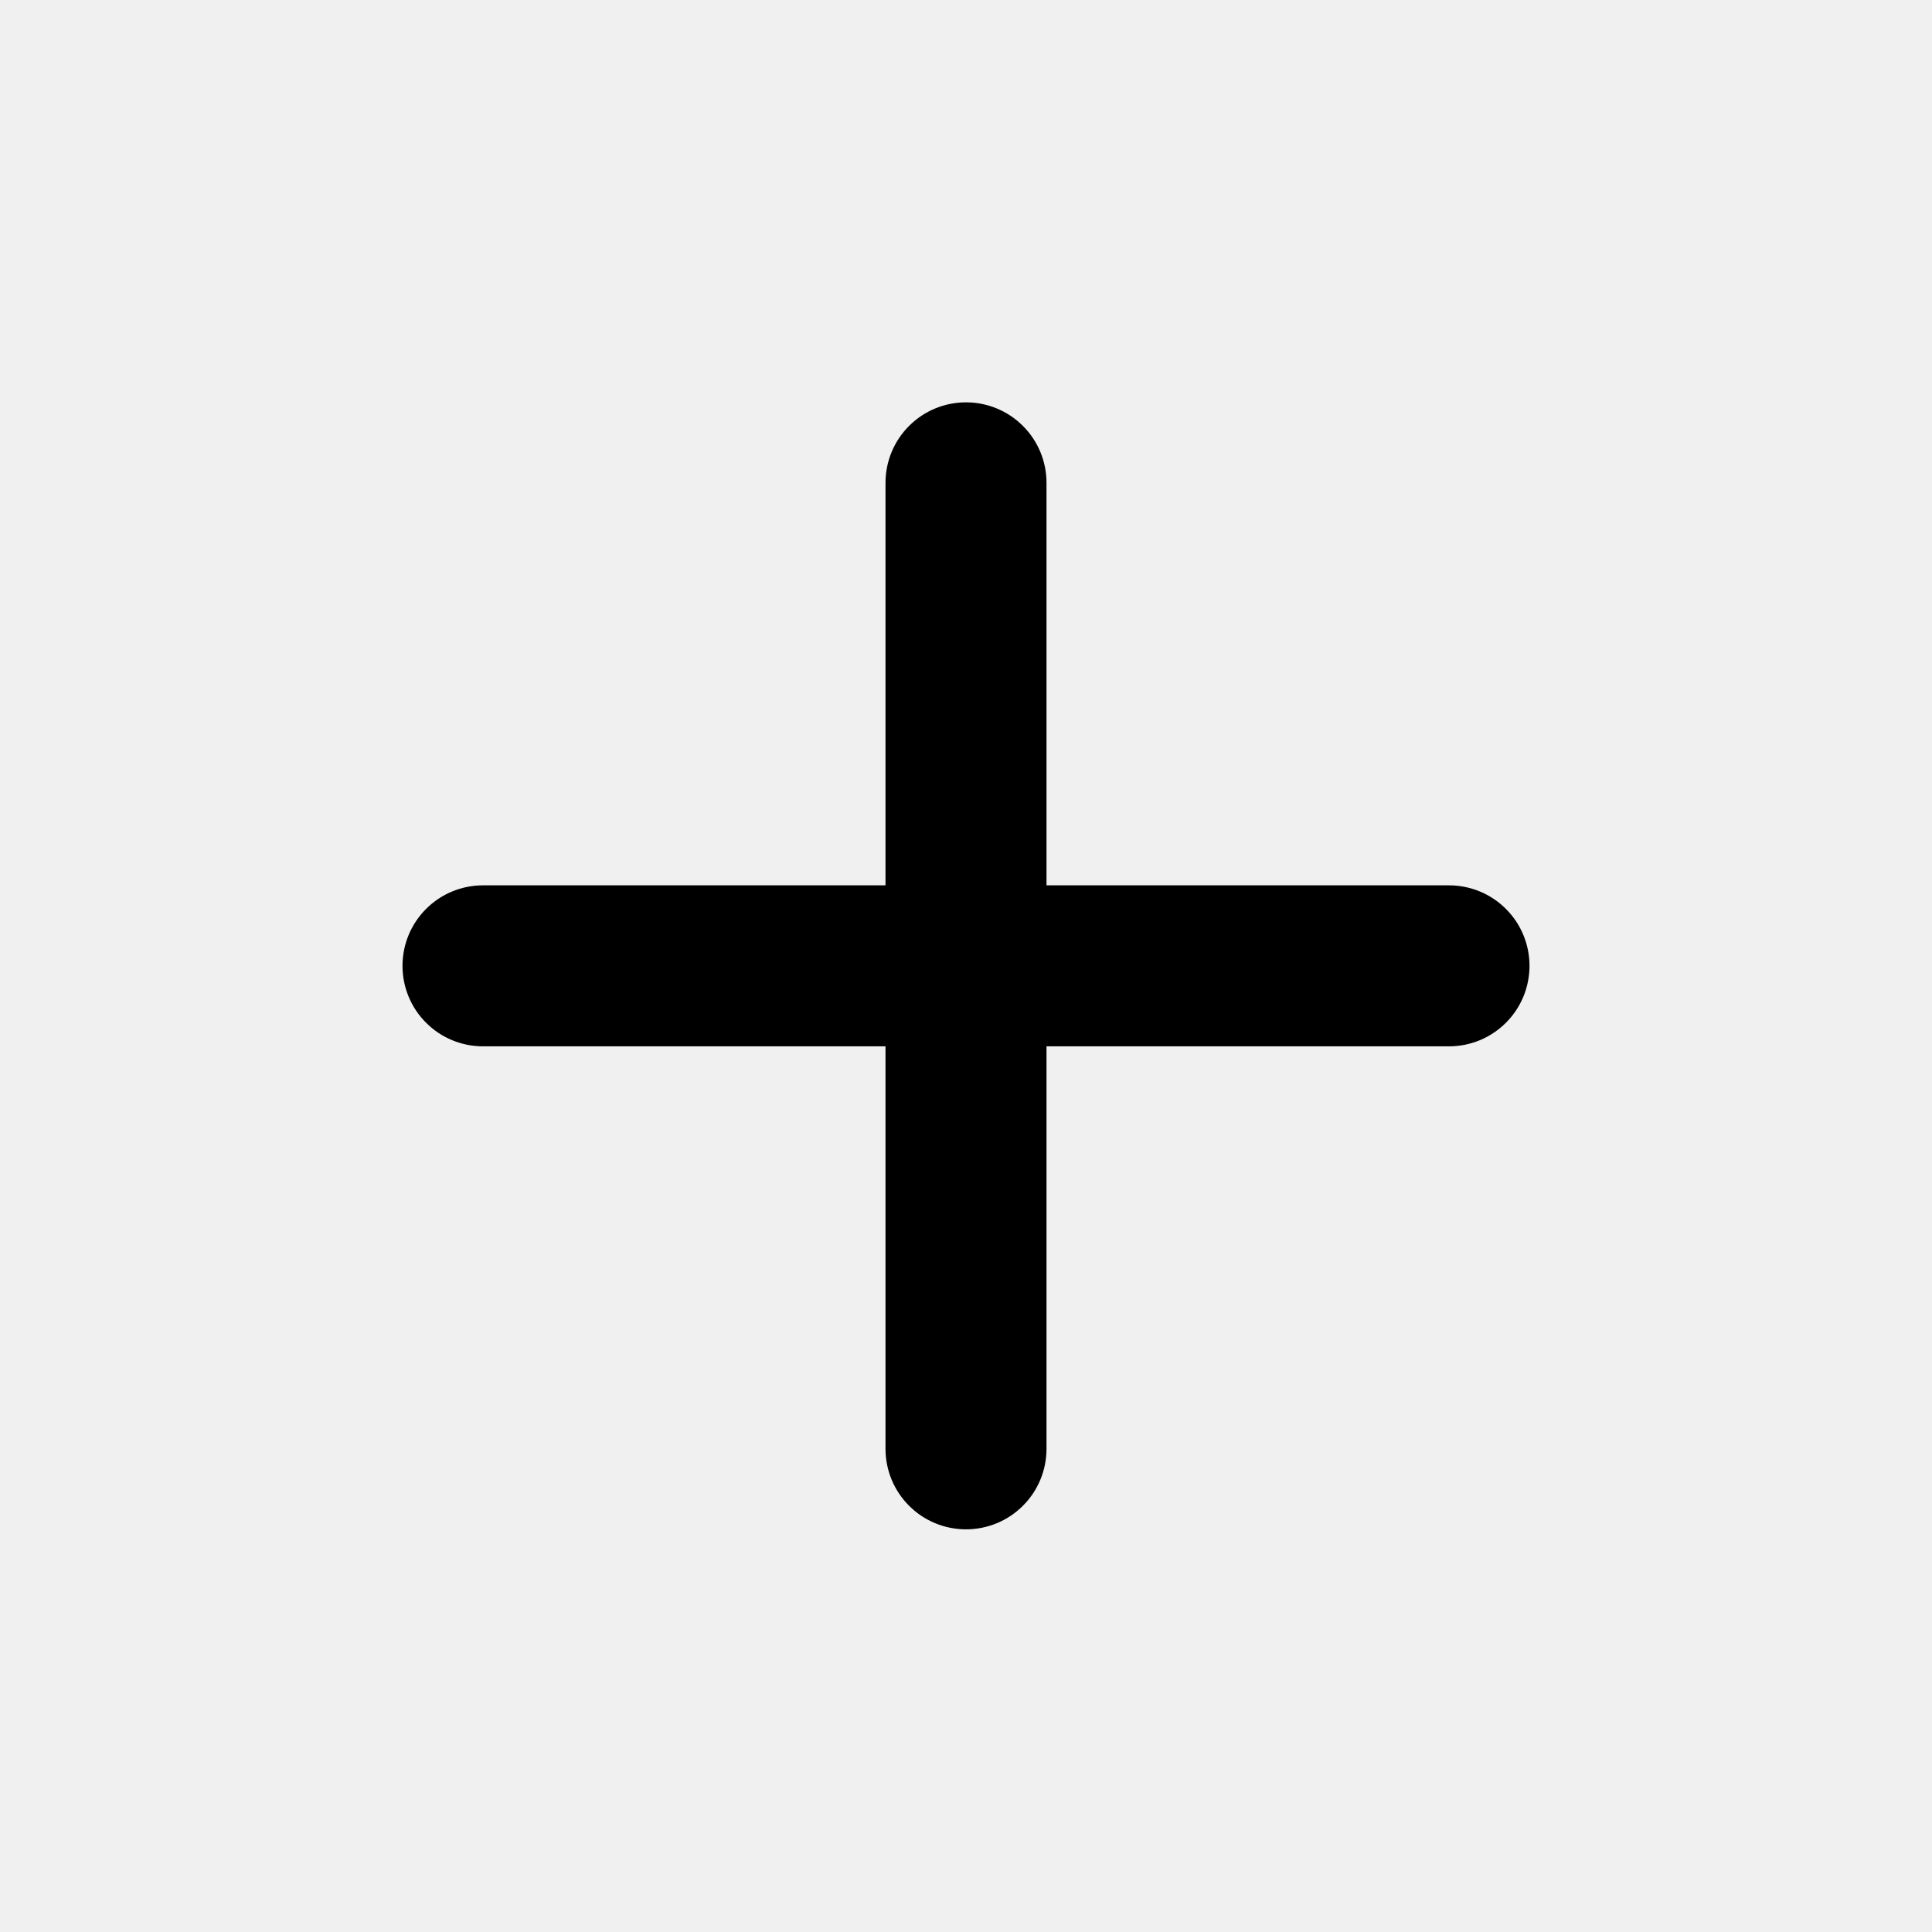
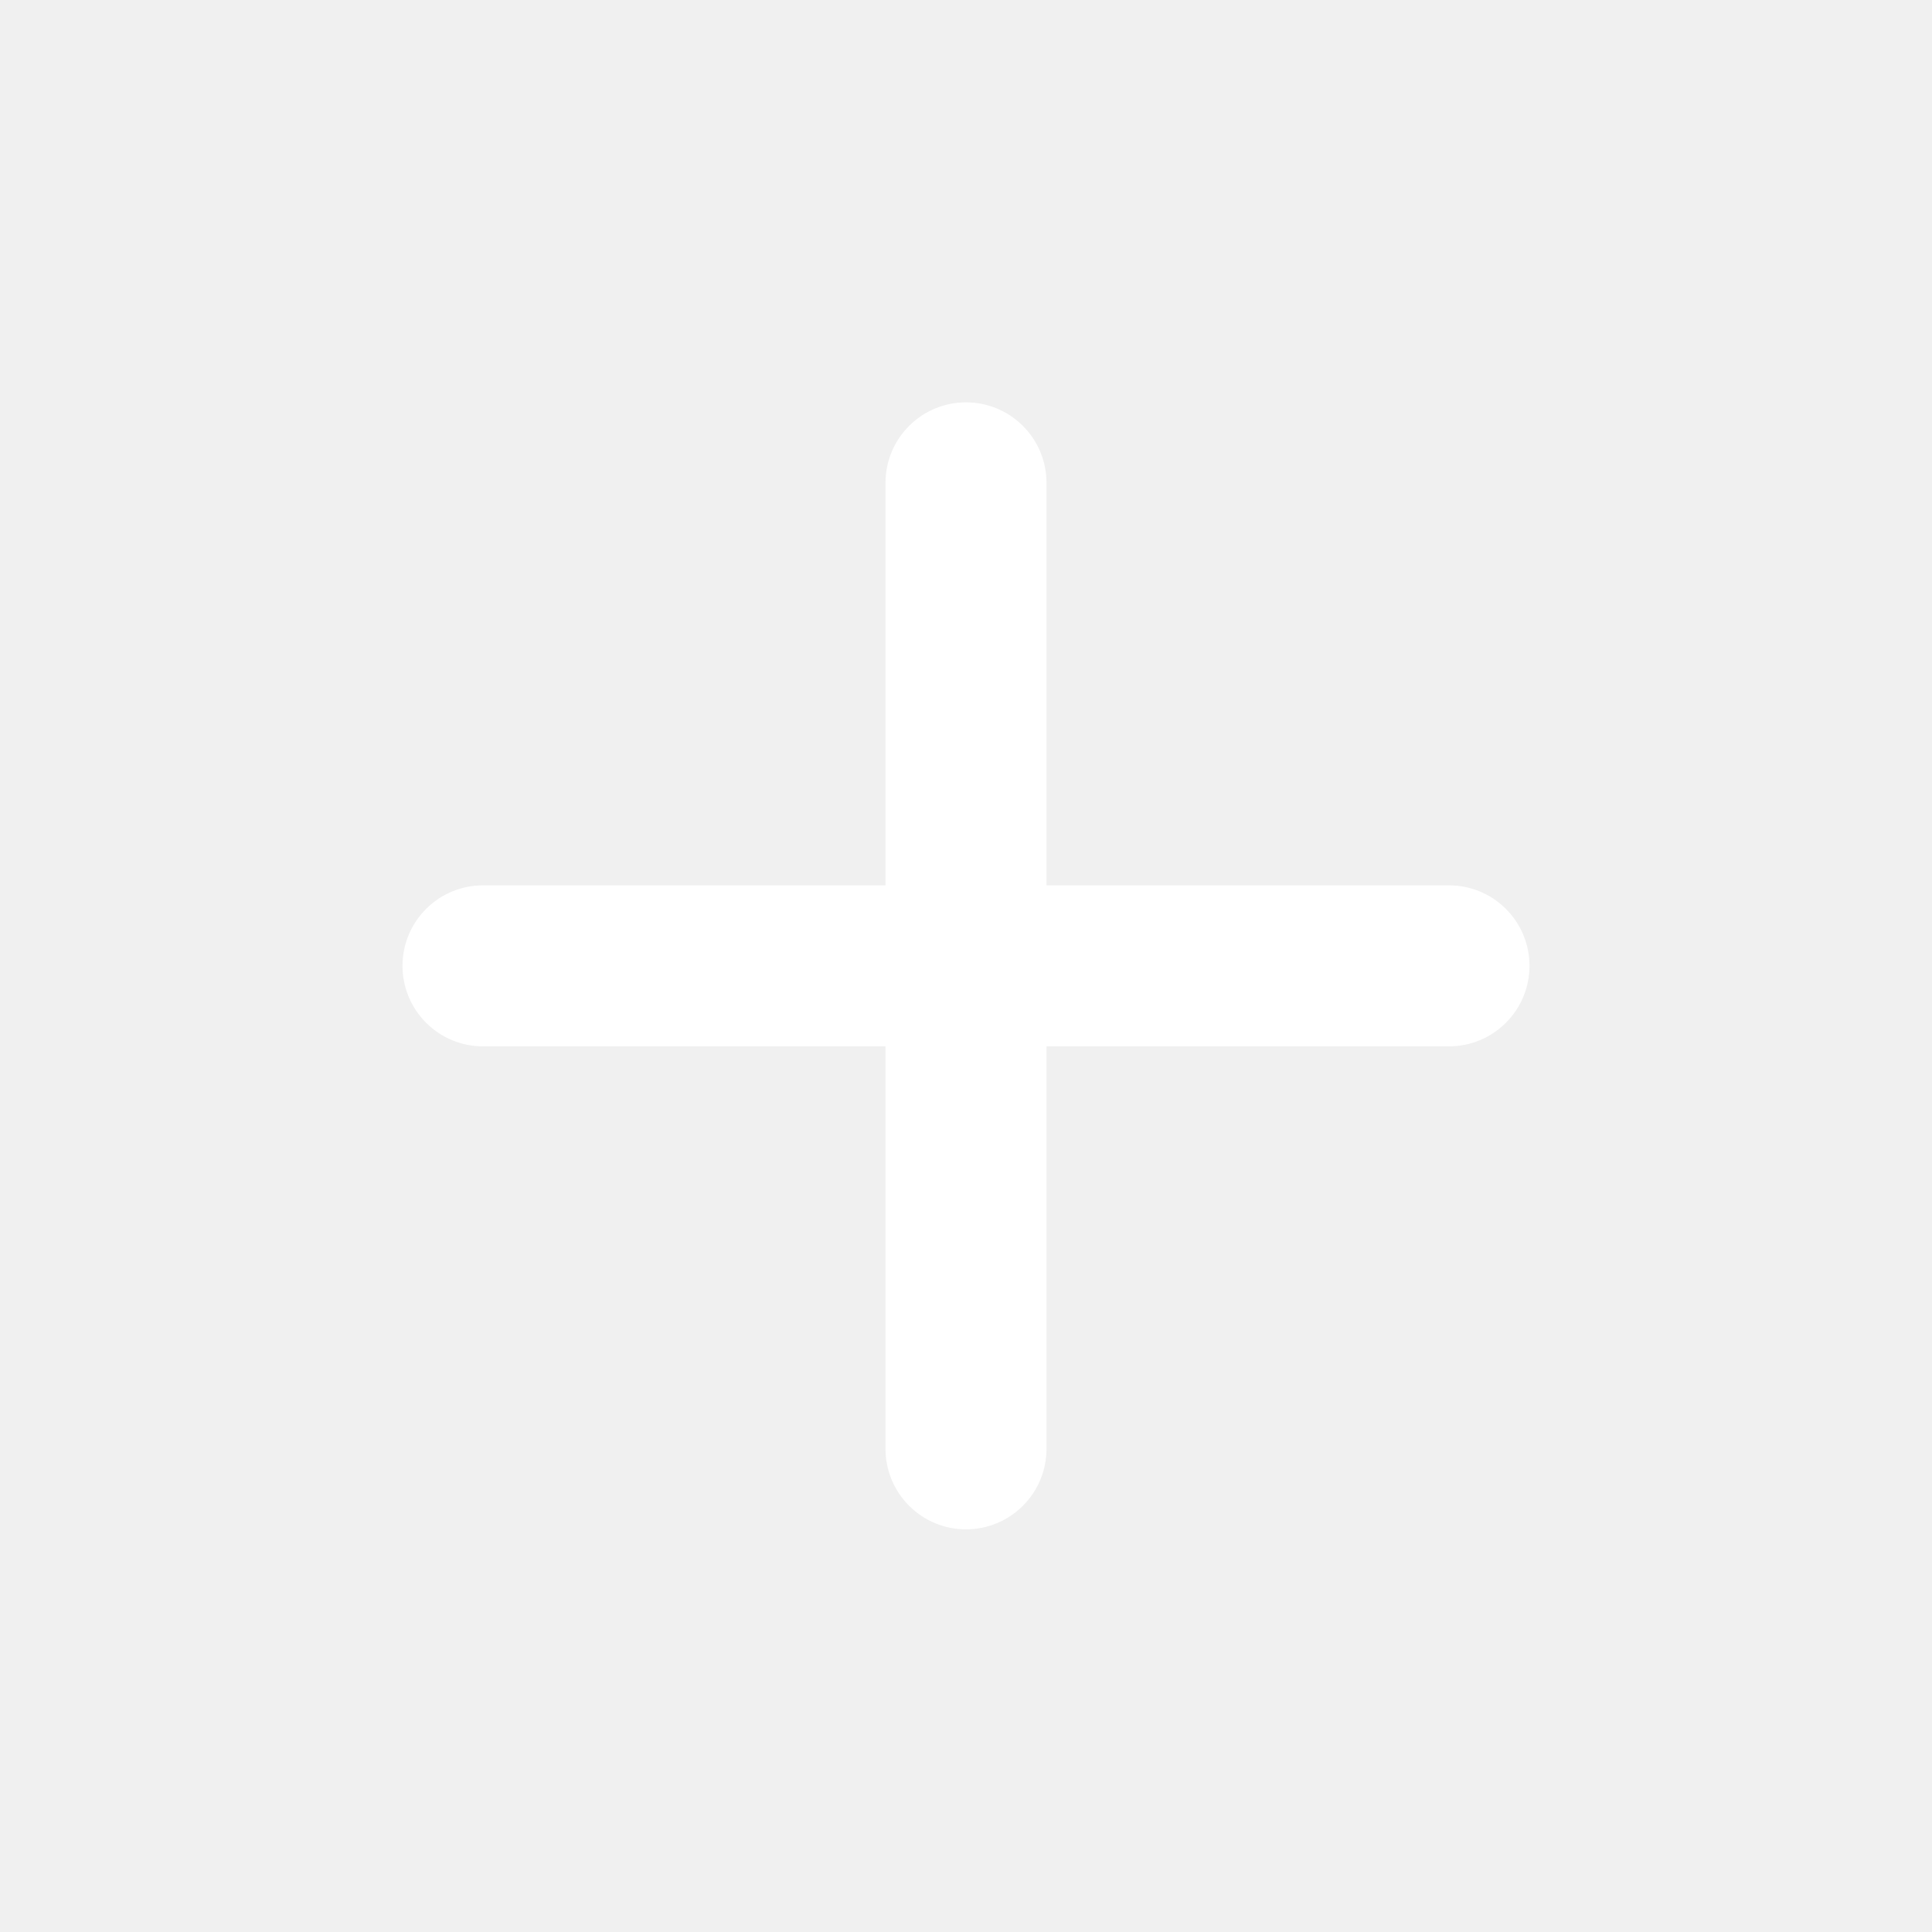
<svg xmlns="http://www.w3.org/2000/svg" width="24" height="24" viewBox="0 0 24 24" fill="none">
-   <path d="M18 12.998H13V17.998C13 18.263 12.895 18.518 12.707 18.705C12.52 18.893 12.265 18.998 12 18.998C11.735 18.998 11.48 18.893 11.293 18.705C11.105 18.518 11 18.263 11 17.998V12.998H6C5.735 12.998 5.48 12.893 5.293 12.705C5.105 12.518 5 12.263 5 11.998C5 11.733 5.105 11.478 5.293 11.291C5.48 11.103 5.735 10.998 6 10.998H11V5.998C11 5.733 11.105 5.478 11.293 5.291C11.48 5.103 11.735 4.998 12 4.998C12.265 4.998 12.52 5.103 12.707 5.291C12.895 5.478 13 5.733 13 5.998V10.998H18C18.265 10.998 18.52 11.103 18.707 11.291C18.895 11.478 19 11.733 19 11.998C19 12.263 18.895 12.518 18.707 12.705C18.52 12.893 18.265 12.998 18 12.998Z" fill="black" />
+   <path d="M18 12.998H13V17.998C13 18.263 12.895 18.518 12.707 18.705C12.52 18.893 12.265 18.998 12 18.998C11.735 18.998 11.48 18.893 11.293 18.705C11.105 18.518 11 18.263 11 17.998V12.998H6C5.735 12.998 5.48 12.893 5.293 12.705C5.105 12.518 5 12.263 5 11.998C5 11.733 5.105 11.478 5.293 11.291C5.48 11.103 5.735 10.998 6 10.998H11V5.998C11 5.733 11.105 5.478 11.293 5.291C11.48 5.103 11.735 4.998 12 4.998C12.265 4.998 12.52 5.103 12.707 5.291C12.895 5.478 13 5.733 13 5.998V10.998H18C18.265 10.998 18.52 11.103 18.707 11.291C18.895 11.478 19 11.733 19 11.998C19 12.263 18.895 12.518 18.707 12.705C18.52 12.893 18.265 12.998 18 12.998Z" fill="#ffffff" />
</svg>
